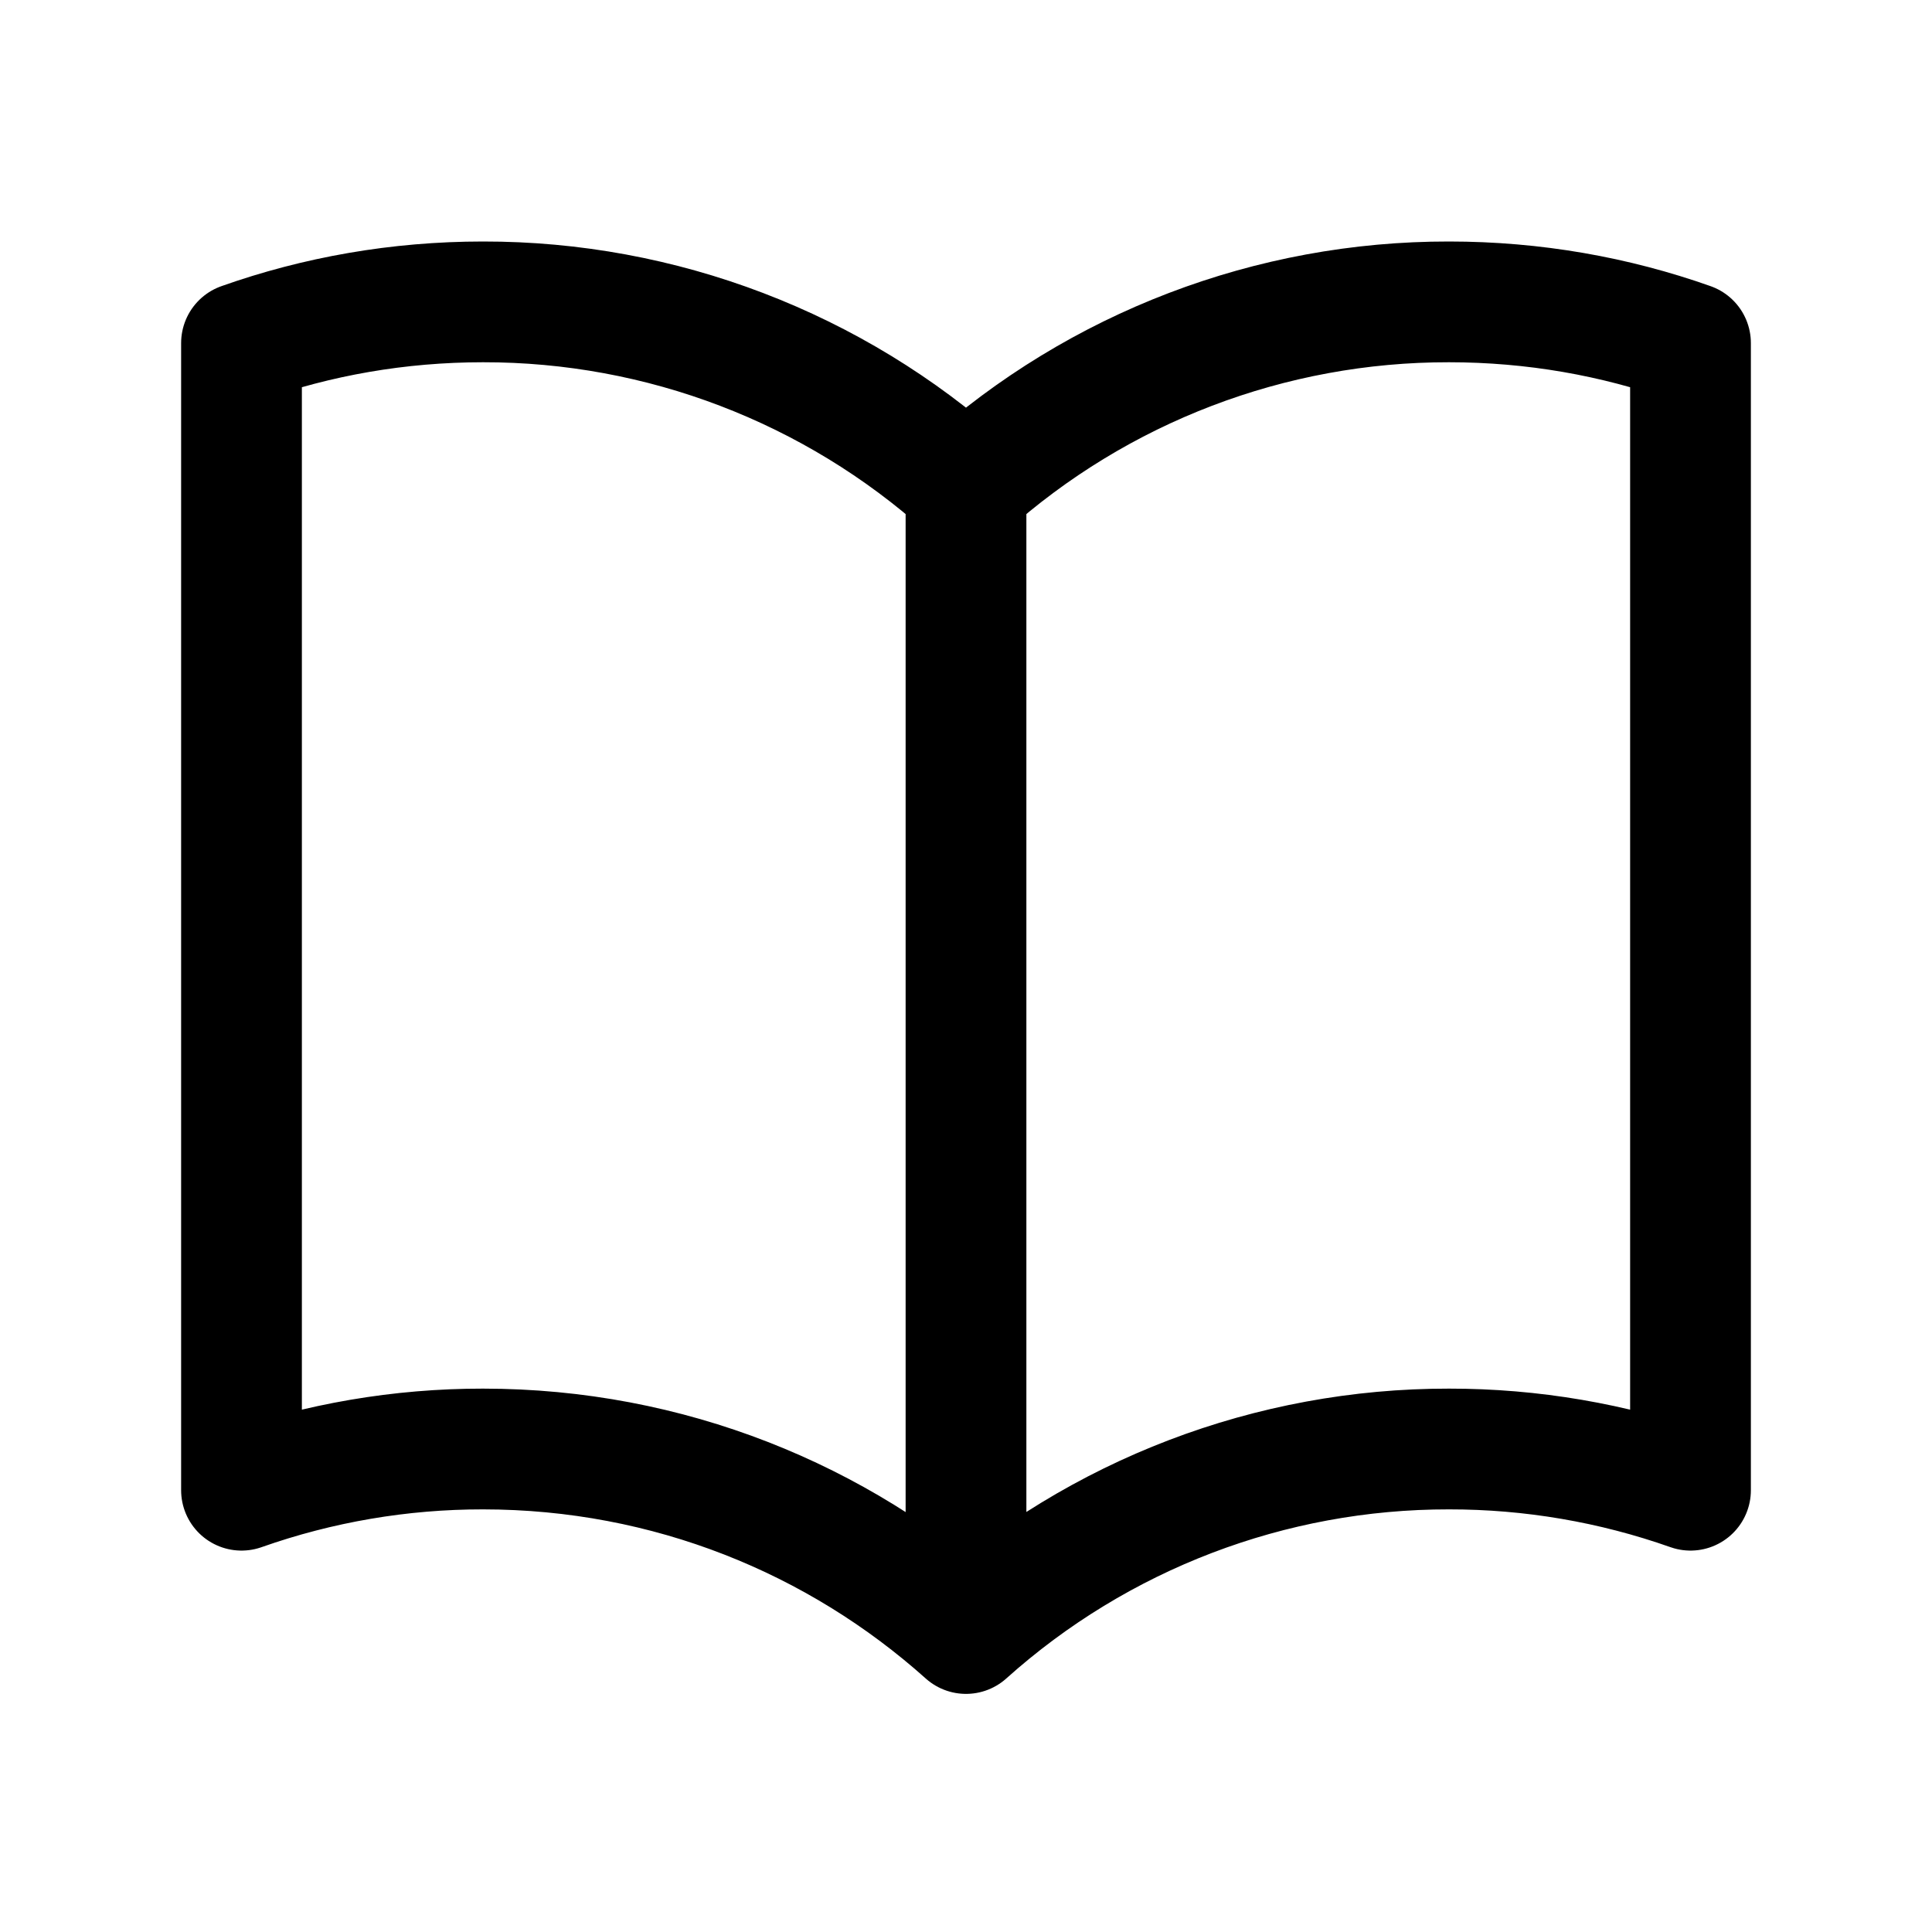
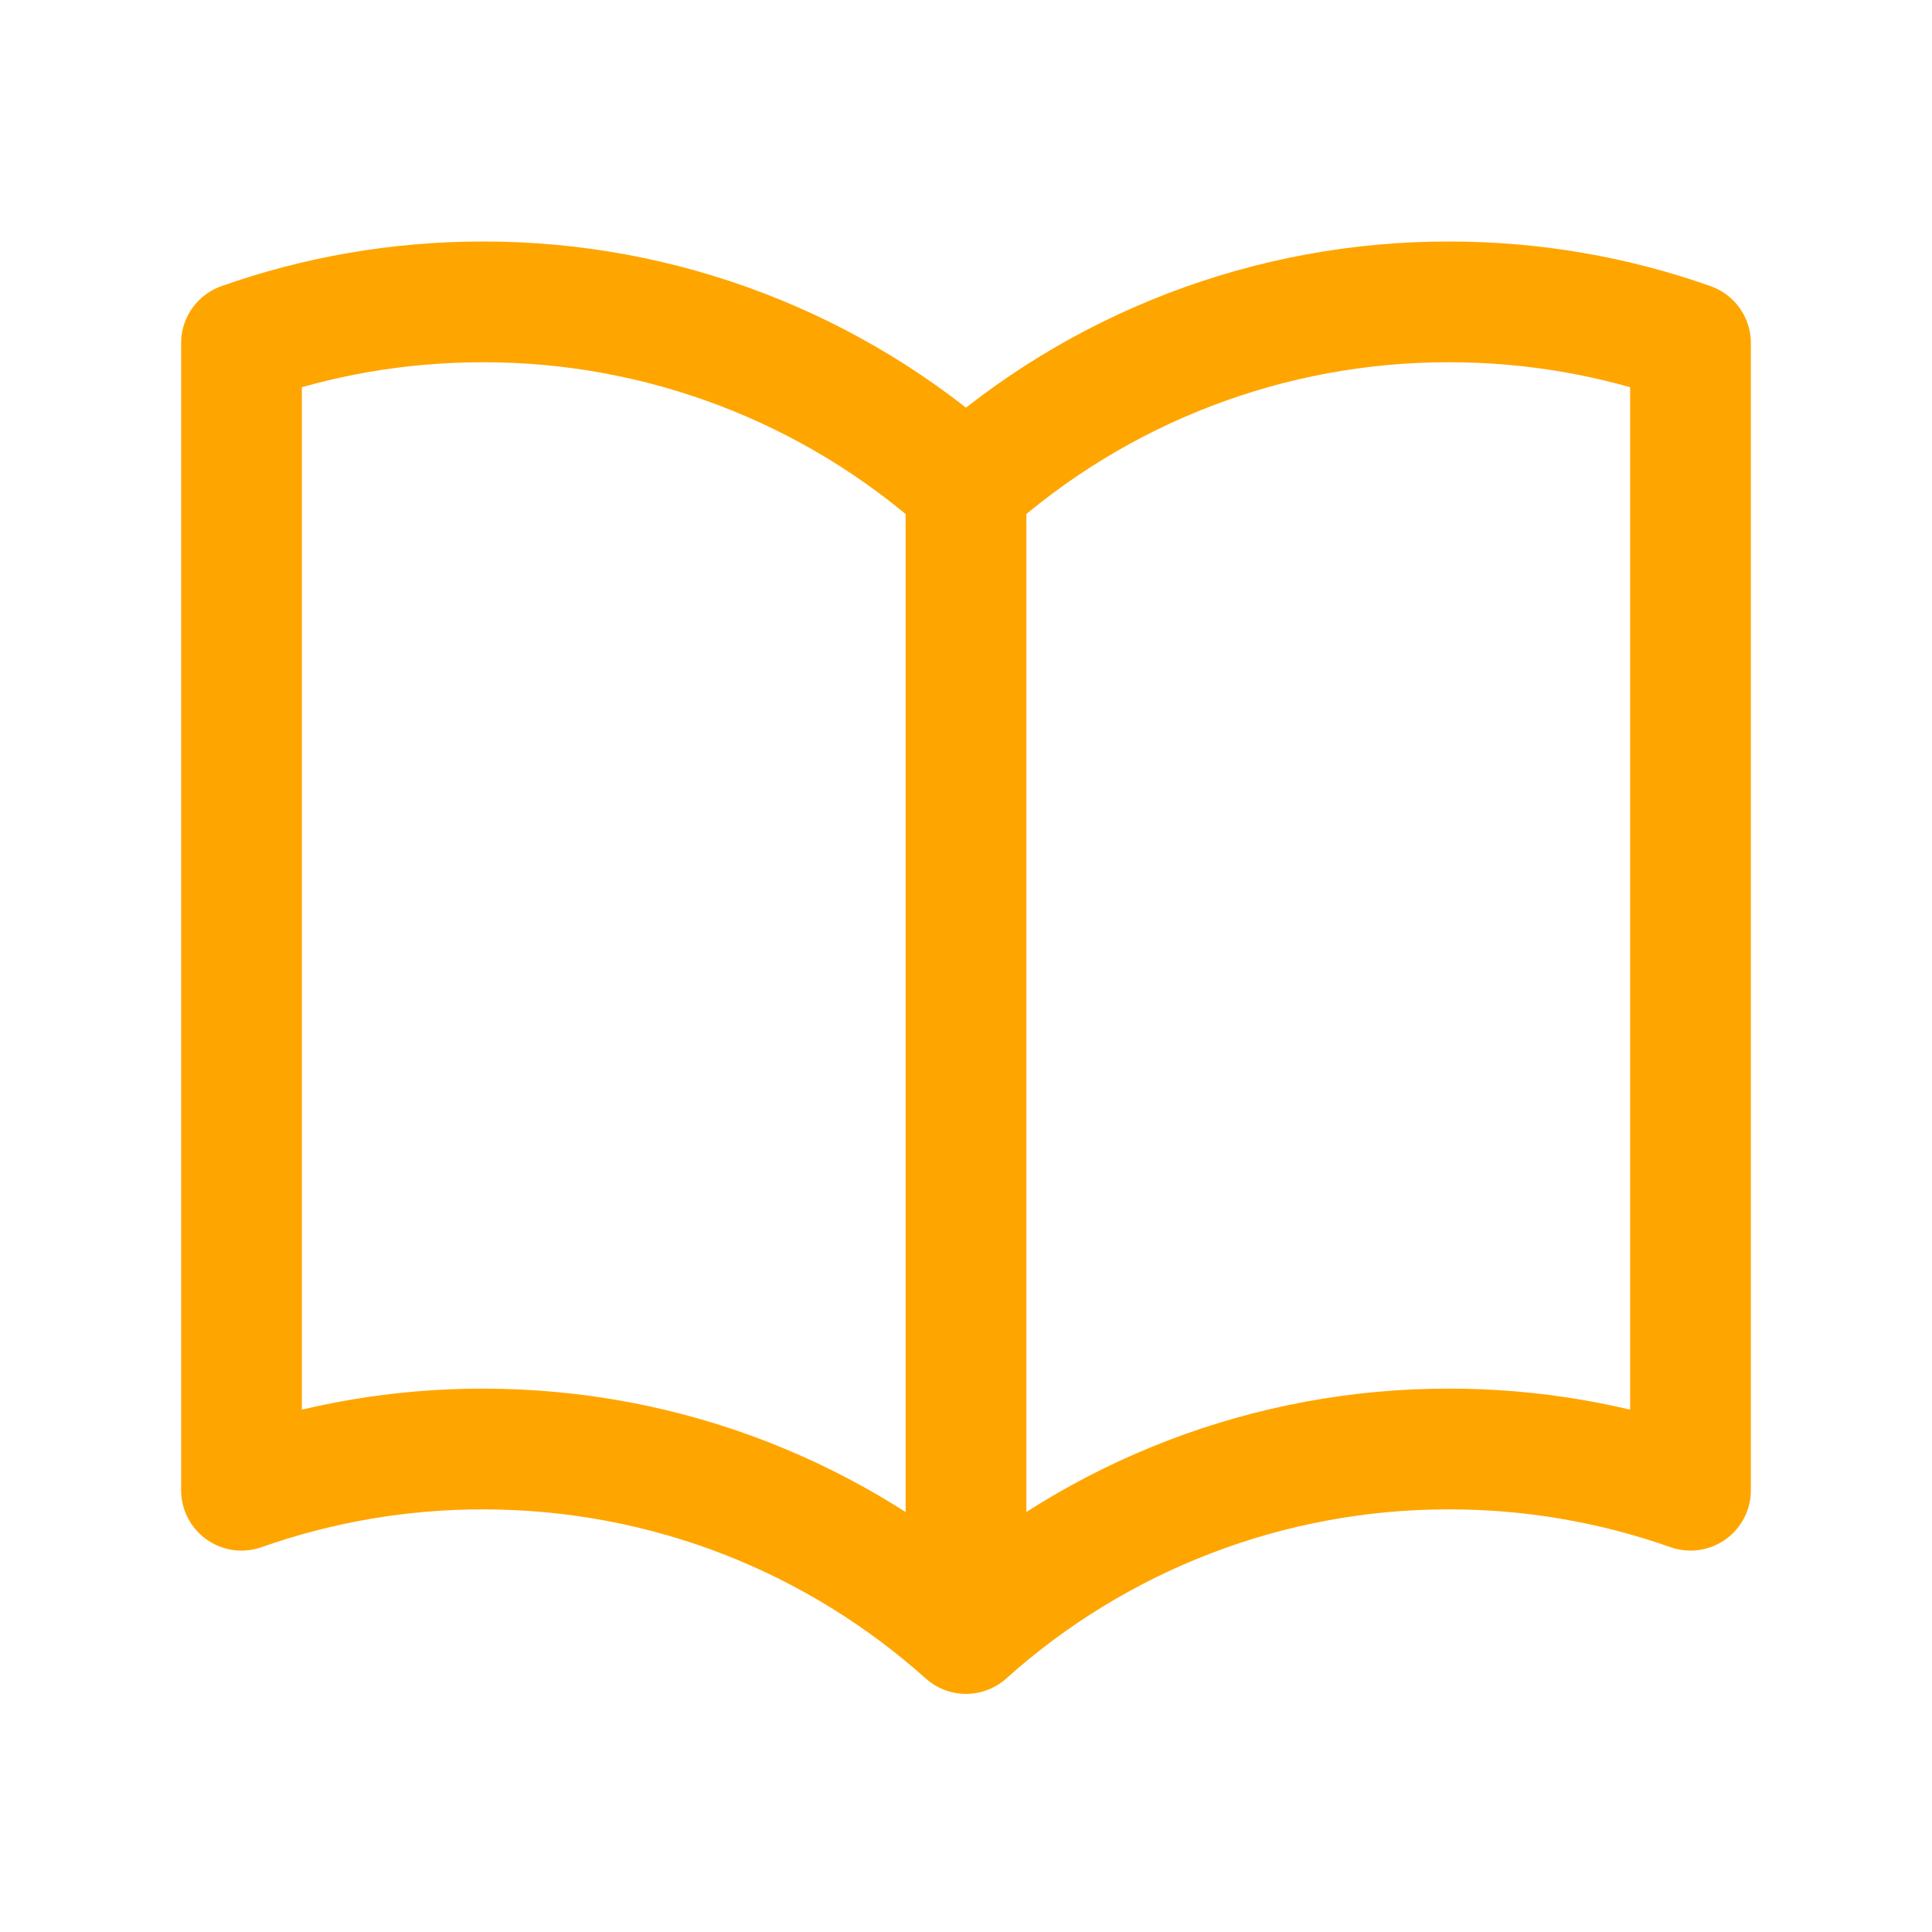
<svg xmlns="http://www.w3.org/2000/svg" fill="none" viewBox="0 0 24 24" stroke-width="1.5" stroke="currentColor" class="size-6">
-   <path stroke-linecap="round" stroke-linejoin="round" d="M12 6.042A8.967 8.967 0 0 0 6 3.75c-1.052 0-2.062.18-3 .512v14.25A8.987 8.987 0 0 1 6 18c2.305 0 4.408.867 6 2.292m0-14.25a8.966 8.966 0 0 1 6-2.292c1.052 0 2.062.18 3 .512v14.25A8.987 8.987 0 0 0 18 18a8.967 8.967 0 0 0-6 2.292m0-14.25v14.25" />
+   <path stroke="orange" stroke-linecap="round" stroke-linejoin="round" d="M12 6.042A8.967 8.967 0 0 0 6 3.75c-1.052 0-2.062.18-3 .512v14.25A8.987 8.987 0 0 1 6 18c2.305 0 4.408.867 6 2.292m0-14.25a8.966 8.966 0 0 1 6-2.292c1.052 0 2.062.18 3 .512v14.25A8.987 8.987 0 0 0 18 18a8.967 8.967 0 0 0-6 2.292m0-14.25v14.25" />
</svg>
